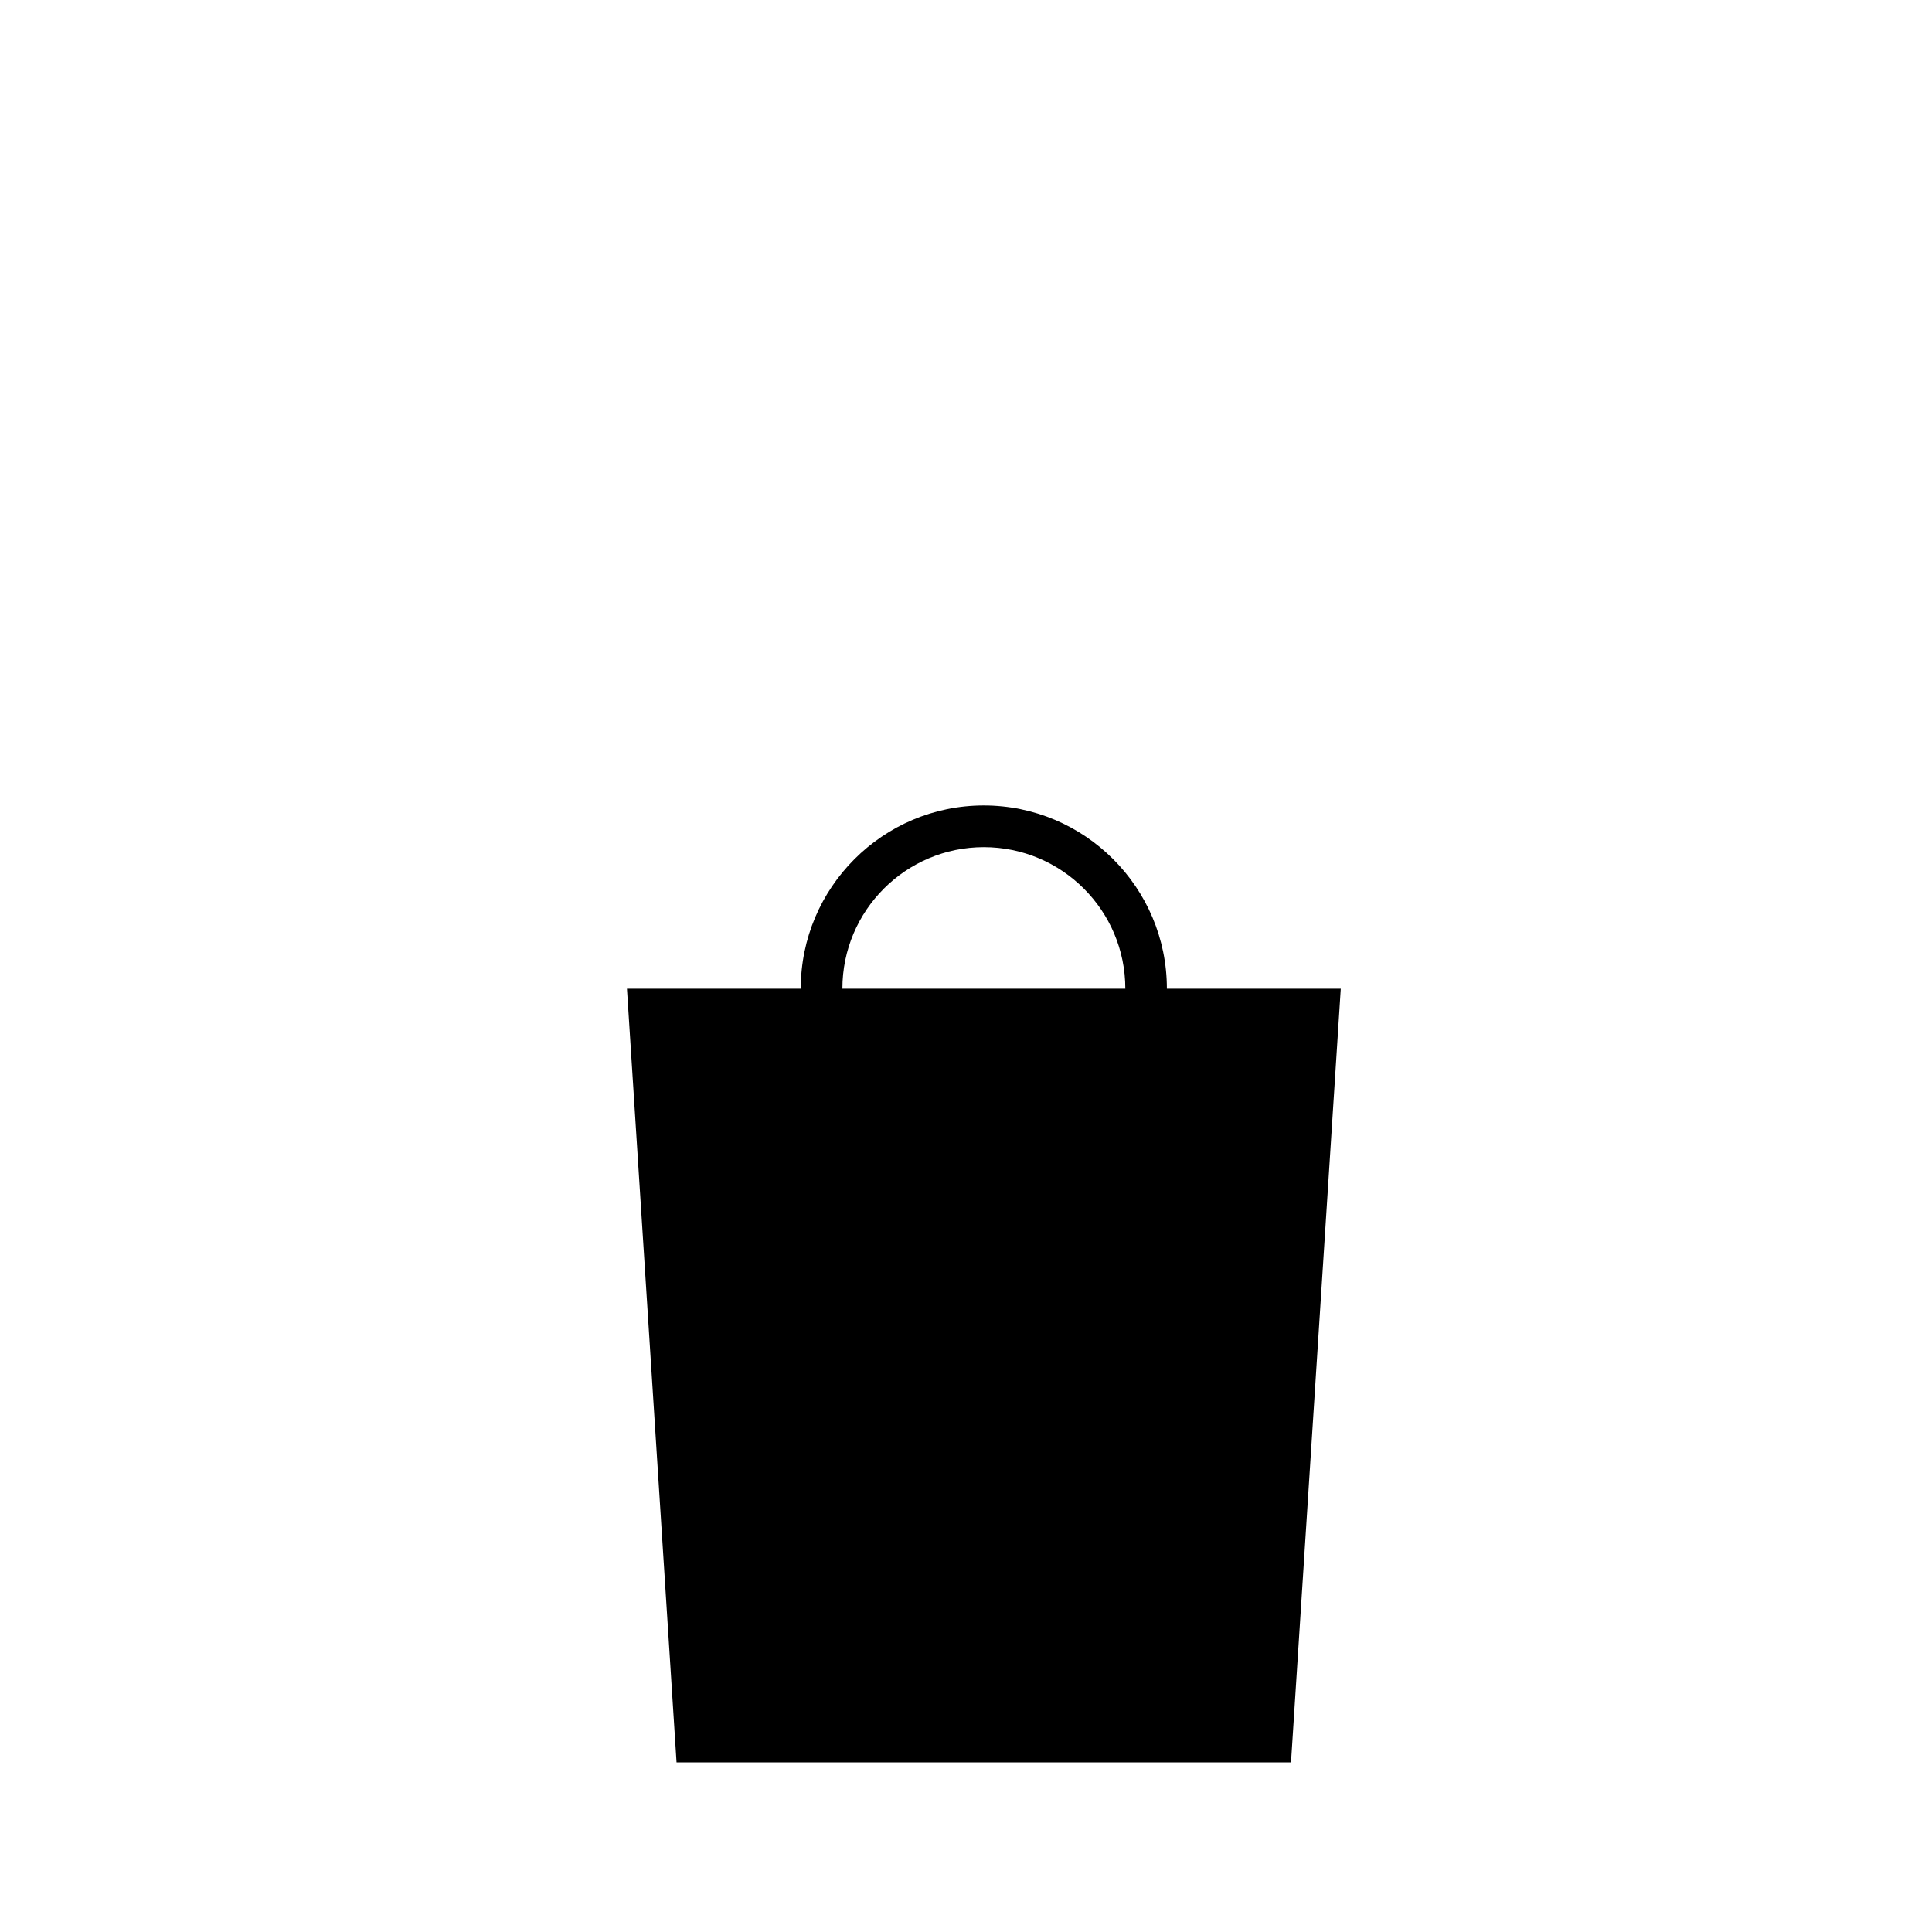
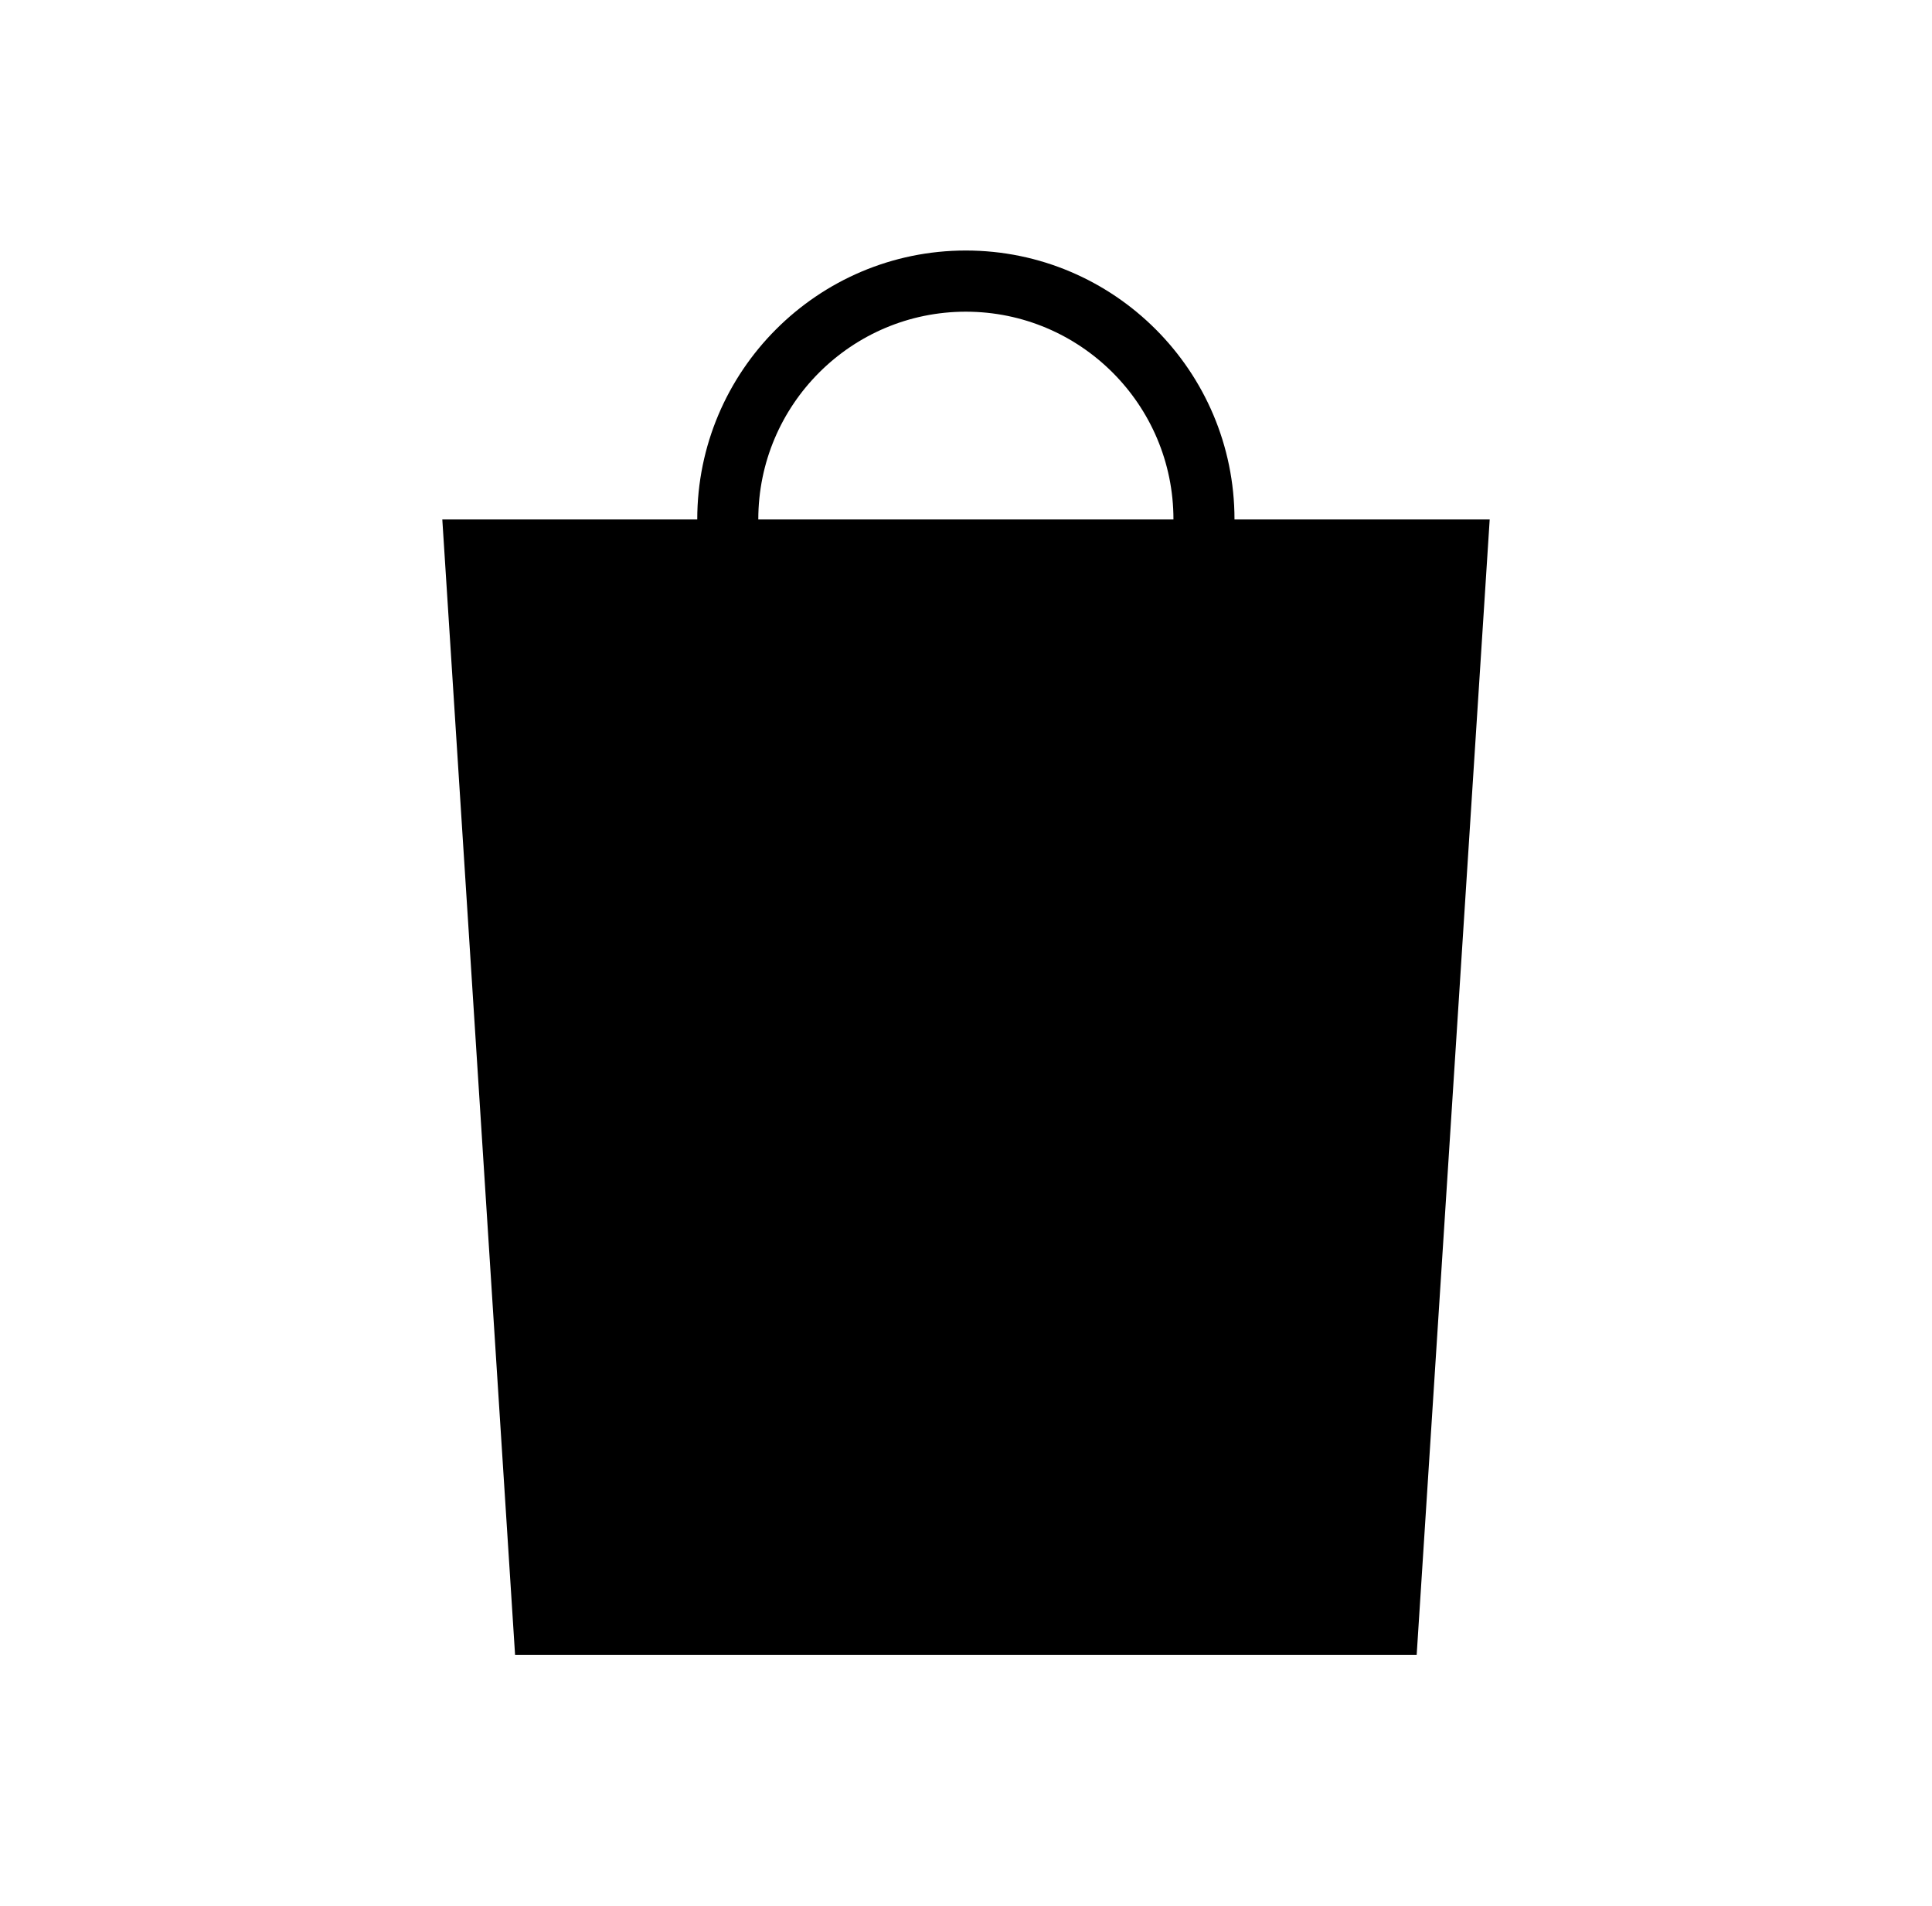
- <svg xmlns="http://www.w3.org/2000/svg" version="1.0" x="0px" y="0px" width="45px" height="45px" viewBox="0 0 45 45" enable-background="new 0 0 45 45" xml:space="preserve">
+ <svg xmlns="http://www.w3.org/2000/svg" version="1.0" x="0px" y="0px" width="30.668px" height="30.24px" viewBox="0 0 30.668 30.24" enable-background="new 0 0 30.668 30.24" xml:space="preserve">
  <g id="Layer_9" display="none">
    <g display="inline">
-       <path d="M21.425,34.749c0,0,0-2.237,0-2.685c0-1.818,0.301-2.537,2.332-3.885c1.062-0.704,1.753-1.167,1.753-2.21    c0-1.233-0.885-2.151-2.621-2.151c-1.777,0-2.703,1.114-2.703,2.781c0,0.408,0,1.125,0,1.125H17.07c0,0,0-1.153,0-1.506    c0-2.679,2.435-5.443,5.819-5.443c3.481,0,5.876,2.385,5.876,5.371c0,1.964-0.82,2.814-3.058,4.463    c-1.048,0.771-1.185,0.9-1.185,2.01c0,0.328,0,2.13,0,2.13H21.425z" />
-       <rect x="21.425" y="35.934" width="3.119" height="3.104" />
-       <path d="M35.183,42.884H10.652c-0.392,0-0.71-0.318-0.71-0.71V17.638c0-0.392,0.318-0.71,0.71-0.71h24.531    c0.392,0,0.71,0.318,0.71,0.71v24.536C35.893,42.565,35.575,42.884,35.183,42.884z M11.362,41.464h23.111V18.348H11.362V41.464z" />
+       <path d="M13.842,19.963c0,0,0-2.237,0-2.685c0-1.818,0.301-2.537,2.332-3.885c1.062-0.704,1.753-1.167,1.753-2.21    c0-1.233-0.885-2.151-2.621-2.151c-1.777,0-2.703,1.114-2.703,2.781c0,0.408,0,1.125,0,1.125H9.486c0,0,0-1.153,0-1.506    c0-2.679,2.435-5.443,5.819-5.443c3.481,0,5.876,2.385,5.876,5.371c0,1.964-0.82,2.814-3.058,4.463    c-1.048,0.771-1.185,0.9-1.185,2.01c0,0.328,0,2.13,0,2.13H13.842z" />
+       <rect x="13.842" y="21.148" width="3.119" height="3.104" />
+       <path d="M27.6,28.098H3.068c-0.392,0-0.71-0.318-0.71-0.71V2.852c0-0.392,0.318-0.71,0.71-0.71H27.6c0.392,0,0.71,0.318,0.71,0.71    v24.536C28.31,27.78,27.992,28.098,27.6,28.098z M3.778,26.678H26.89V3.562H3.778V26.678z" />
    </g>
  </g>
  <g id="Layer_8" display="none">
    <g display="inline">
-       <path d="M14.627,33.714c0,0,0.267,0.022,0.267,0.111c0,0.244,0,7.82,0,7.82s0.017,0.053,0.052,0.053c0.194,0,0.862,0,0.885,0    c0.036,0,0.036-0.048,0.036-0.048s0.731-7.554,0.835-7.833c0,0,0.011-0.059,0.094-0.059c0.136,0,0.901,0.008,1.266,0    c0.064,0,0.079-0.045,0.064-0.064c-0.013-0.097-1.754-6.508-1.784-6.874c-0.012-0.188,0.141-0.974,0.24-1.2    c0.081-0.223,0.214-0.209,0.313-0.114c0.123,0.114,1.895,4.986,1.981,5.091c0.082,0.108,0.956-0.149,0.956-0.302    c-0.009-0.15-2.062-7.29-2.291-7.67c-0.219-0.353-1.445-0.569-2.848-0.569h-0.066h-0.009h-0.066c-1.403,0-2.638,0.217-2.846,0.569    c-0.233,0.38-2.282,7.52-2.282,7.67c-0.009,0.152,0.866,0.41,0.952,0.302c0.086-0.104,1.852-4.977,1.971-5.091    c0.108-0.095,0.227-0.108,0.322,0.114c0.088,0.227,0.251,1.012,0.235,1.2c-0.027,0.366-1.782,6.777-1.803,6.874    c-0.003,0.02,0.005,0.064,0.073,0.064c0.365,0.008,1.136,0,1.28,0c0.077,0,0.091,0.059,0.091,0.059    c0.102,0.279,0.832,7.833,0.832,7.833s0,0.048,0.037,0.048c0.031,0,0.693,0,0.884,0c0.034,0,0.054-0.053,0.054-0.053    s0-7.576,0-7.82c0-0.089,0.266-0.111,0.266-0.111H14.627" />
-       <path d="M13.446,18.587c-0.323,0.366-0.373,0.927-0.336,1.45c0.084,1.013,0.51,1.938,1.748,1.77    c1.38-0.197,1.696-2.674,0.646-3.437c-0.329-0.243-0.721-0.257-1.175-0.257C13.969,18.207,13.694,18.307,13.446,18.587" />
-       <path d="M30.117,18.587c-0.322,0.366-0.372,0.935-0.34,1.459c0.091,1.004,0.513,1.94,1.75,1.761    c1.38-0.197,1.696-2.674,0.653-3.437c-0.333-0.243-0.723-0.257-1.188-0.257C30.643,18.207,30.369,18.307,30.117,18.587" />
-       <path d="M28.323,22.639c-0.349,0.546-0.488,1.35-0.649,1.988c-0.402,1.661-0.769,3.372-1.081,5.08    c-0.067,0.366-0.355,1.328-0.214,1.675c0.025,0.03,0.047,0.056,0.071,0.086c0.153,0.092,1.01,0.321,1.175,0.164    c0.251-0.23,0.292-0.883,0.388-1.209c0.384-1.492,0.77-2.987,1.147-4.477c0.009,0,0.009,0,0.024,0    c0.106,0.757,0.22,1.521,0.333,2.279c-0.769,4.479-2.301,13.464-2.301,13.464s1.236,0,1.849,0c0.766-3.137,1.525-6.283,2.28-9.434    c0.014,0,0.018,0,0.021,0c0.771,3.105,2.362,9.434,2.362,9.434s1.495,0,1.812,0c-0.197-1.192-0.392-2.394-0.585-3.586    c-0.575-3.303-1.138-6.605-1.7-9.913c0.107-0.744,0.226-1.501,0.335-2.244h0.017c0.117,0.413,0.224,0.824,0.339,1.24    c0.293,1.156,0.582,2.312,0.876,3.469c0.073,0.28,0.114,0.774,0.316,0.984c0.181,0.186,1.049-0.03,1.201-0.167    c0.13-0.107,0.047-0.356,0.027-0.487c-0.379-2.232-0.805-4.518-1.376-6.687c-0.139-0.515-0.227-1.372-0.63-1.76    C33.788,21.986,28.749,21.976,28.323,22.639" />
-       <path d="M23.63,41.698V18.193c0-0.045-0.044-0.08-0.079-0.08h-1.307c-0.041,0-0.071,0.035-0.071,0.08v23.505H23.63z" />
+       <path d="M7.043,18.928c0,0,0.267,0.022,0.267,0.111c0,0.244,0,7.82,0,7.82s0.017,0.053,0.052,0.053c0.194,0,0.862,0,0.885,0    c0.036,0,0.036-0.047,0.036-0.047s0.731-7.554,0.835-7.833c0,0,0.011-0.059,0.094-0.059c0.136,0,0.901,0.008,1.266,0    c0.064,0,0.079-0.045,0.064-0.064c-0.013-0.097-1.754-6.508-1.784-6.875c-0.012-0.188,0.141-0.973,0.24-1.2    c0.081-0.223,0.214-0.208,0.313-0.114c0.123,0.114,1.895,4.986,1.981,5.091c0.082,0.108,0.956-0.149,0.956-0.302    c-0.009-0.15-2.062-7.291-2.291-7.67C9.739,7.487,8.512,7.271,7.11,7.271H7.043H7.035H6.968c-1.403,0-2.638,0.216-2.846,0.569    c-0.233,0.38-2.282,7.52-2.282,7.67c-0.009,0.152,0.866,0.41,0.952,0.302c0.086-0.105,1.852-4.977,1.971-5.091    c0.108-0.095,0.227-0.109,0.322,0.114c0.088,0.227,0.251,1.012,0.235,1.2c-0.027,0.366-1.782,6.777-1.803,6.875    c-0.003,0.019,0.005,0.064,0.073,0.064c0.365,0.008,1.136,0,1.28,0c0.077,0,0.091,0.059,0.091,0.059    c0.102,0.28,0.832,7.833,0.832,7.833s0,0.047,0.037,0.047c0.031,0,0.693,0,0.884,0c0.034,0,0.054-0.053,0.054-0.053    s0-7.576,0-7.82c0-0.089,0.266-0.111,0.266-0.111H7.043" />
+       <path d="M5.863,3.801C5.54,4.168,5.49,4.728,5.527,5.252c0.084,1.012,0.51,1.938,1.748,1.769c1.38-0.197,1.696-2.674,0.646-3.436    C7.592,3.341,7.201,3.328,6.747,3.328C6.385,3.422,6.111,3.521,5.863,3.801" />
+       <path d="M22.534,3.801c-0.322,0.367-0.372,0.935-0.34,1.459c0.091,1.004,0.513,1.941,1.75,1.761    c1.38-0.197,1.696-2.674,0.653-3.436c-0.333-0.244-0.723-0.257-1.188-0.257C23.059,3.422,22.786,3.521,22.534,3.801" />
+       <path d="M20.74,7.853c-0.349,0.546-0.488,1.35-0.649,1.988c-0.402,1.661-0.769,3.372-1.081,5.081    c-0.067,0.366-0.355,1.328-0.214,1.674c0.025,0.03,0.047,0.056,0.071,0.086c0.153,0.092,1.01,0.322,1.175,0.164    c0.251-0.23,0.292-0.882,0.388-1.209c0.384-1.492,0.77-2.987,1.147-4.476c0.009,0,0.009,0,0.024,0    c0.106,0.757,0.22,1.52,0.333,2.279c-0.769,4.479-2.301,13.463-2.301,13.463s1.236,0,1.849,0c0.766-3.136,1.525-6.283,2.28-9.434    c0.014,0,0.018,0,0.021,0c0.771,3.105,2.362,9.434,2.362,9.434s1.495,0,1.812,0c-0.197-1.192-0.392-2.394-0.585-3.585    c-0.575-3.303-1.138-6.606-1.7-9.914c0.107-0.744,0.226-1.5,0.335-2.244h0.017c0.117,0.413,0.224,0.824,0.339,1.24    c0.293,1.156,0.582,2.312,0.876,3.469c0.073,0.28,0.114,0.774,0.316,0.985c0.181,0.186,1.049-0.031,1.201-0.167    c0.13-0.107,0.047-0.357,0.027-0.488c-0.379-2.232-0.805-4.517-1.376-6.686c-0.139-0.515-0.227-1.373-0.63-1.76    C26.205,7.201,21.166,7.19,20.74,7.853" />
+       <path d="M16.046,26.913V3.408c0-0.044-0.044-0.08-0.079-0.08h-1.307c-0.041,0-0.071,0.036-0.071,0.08v23.505H16.046z" />
    </g>
  </g>
  <g id="Layer_7" display="none">
    <g display="inline">
-       <path d="M37.129,17.271H8.708c-0.614,0-1.124,0.499-1.124,1.111v23.045c0,0.612,0.51,1.114,1.124,1.114h28.421    c0.63,0,1.123-0.502,1.123-1.114V18.382C38.252,17.77,37.759,17.271,37.129,17.271z M36.027,40.314H9.824V19.497h26.203V40.314z" />
-       <path d="M35.124,31.194l-1.182-1.176c0,0-3.167,3.164-3.894,3.896V22.739H28.38v11.175c-0.73-0.731-3.899-3.901-3.899-3.901    l-1.177,1.182l5.918,5.908" />
-       <path d="M11.2,28.415l1.169,1.17c0,0,3.185-3.166,3.917-3.901v11.173h1.664V25.684c0.729,0.735,3.898,3.901,3.898,3.901    l1.171-1.17l-5.913-5.92" />
+       <path d="M29.545,2.485H1.124C0.51,2.485,0,2.984,0,3.596v23.045c0,0.612,0.51,1.114,1.124,1.114h28.421    c0.63,0,1.123-0.502,1.123-1.114V3.596C30.668,2.984,30.175,2.485,29.545,2.485z M28.443,25.529H2.24V4.711h26.203V25.529z" />
+       <path d="M27.54,16.409l-1.182-1.176c0,0-3.167,3.164-3.894,3.896V7.954h-1.668v11.175c-0.73-0.731-3.899-3.901-3.899-3.901    l-1.177,1.182l5.918,5.908" />
+       <path d="M3.616,13.629l1.169,1.17c0,0,3.185-3.166,3.917-3.901v11.173h1.664V10.898c0.729,0.735,3.898,3.901,3.898,3.901    l1.171-1.17l-5.913-5.92" />
    </g>
  </g>
  <g id="Layer_6" display="none">
    <g display="inline">
-       <polygon points="30.363,15.442 30.363,22.879 23.027,22.879 23.027,30.212 15.668,30.212 15.572,37.547 8.126,37.547     8.126,44.878 8.126,45.025 37.709,45.025 37.709,15.442   " />
-       <path display="none" d="M32.953,41.73l0.003-1.838c0,0-4.998-0.014-6.151-0.014l8.786-8.78l-1.316-1.309l-8.772,8.782    c0.005-1.145,0.005-6.129,0.005-6.129h-1.844l-0.003,9.295" />
-       <path d="M18.952,26.723l0.006-1.838c0,0-4.997-0.015-6.151-0.015l8.784-8.776l-1.313-1.309l-8.774,8.782    c0.006-1.146,0.006-6.132,0.006-6.132H9.664l-0.002,9.296" />
+       <polygon points="22.78,0.657 22.78,8.094 15.444,8.094 15.444,15.427 8.084,15.427 7.989,22.762 0.542,22.762 0.542,30.093     0.542,30.24 30.125,30.24 30.125,0.657   " />
+       <path display="none" d="M25.37,26.945l0.003-1.838c0,0-4.998-0.014-6.151-0.014l8.786-8.78l-1.316-1.309l-8.772,8.782    c0.005-1.145,0.005-6.129,0.005-6.129H16.08l-0.003,9.295" />
+       <path d="M11.369,11.938l0.006-1.838c0,0-4.997-0.015-6.151-0.015l8.784-8.776L12.694,0L3.919,8.782    C3.925,7.637,3.925,2.65,3.925,2.65H2.081l-0.002,9.296" />
    </g>
  </g>
  <g id="Layer_5" display="none">
    <g display="inline">
      <g>
-         <path d="M36.207,43.963H9.628c-0.425,0-0.769-0.344-0.769-0.769V16.617c0-0.425,0.344-0.769,0.769-0.769h26.578     c0.425,0,0.769,0.344,0.769,0.769v26.577C36.975,43.619,36.631,43.963,36.207,43.963z M10.397,42.425h25.041V17.387H10.397     V42.425z" />
+         <path d="M28.623,29.178H2.045c-0.425,0-0.769-0.344-0.769-0.769V1.832c0-0.425,0.344-0.769,0.769-0.769h26.578     c0.425,0,0.769,0.344,0.769,0.769v26.577C29.392,28.833,29.048,29.178,28.623,29.178z M2.813,27.64h25.041V2.601H2.813V27.64z" />
      </g>
-       <path d="M28.336,20.882c0-0.554-0.448-1.003-1.007-1.003c-0.558,0-1.006,0.449-1.006,1.003l-0.807,9.002    c-0.004,0.039,0.024,0.066,0.058,0.066h2.709c0.036,0,0.063-0.027,0.063-0.066L28.336,20.882z" />
-       <path d="M21.071,26.961c0-0.039-0.027-0.066-0.066-0.066h-1.883c-0.036,0-0.063,0.027-0.063,0.066v12.905    c0,0.039,0.027,0.067,0.063,0.067h1.883c0.039,0,0.066-0.028,0.066-0.067V26.961z" />
-       <path d="M28.347,30.294c0-0.039-0.027-0.066-0.063-0.066h-1.882c-0.039,0-0.067,0.027-0.067,0.066v9.572    c0,0.039,0.028,0.067,0.067,0.067h1.882c0.036,0,0.063-0.028,0.063-0.067V30.294z" />
-       <path d="M22.339,20.344c-0.007-0.104-0.098-0.193-0.201-0.193h-0.956v5.685c0,0.061-0.05,0.111-0.111,0.111h-0.54    c-0.059,0-0.108-0.051-0.108-0.111V20.15h-0.921v5.685c0,0.061-0.05,0.111-0.111,0.111h-0.54c-0.059,0-0.108-0.051-0.108-0.111    V20.15h-0.753c-0.104,0-0.194,0.089-0.198,0.193l-0.3,7.056c-0.002,0.104,0.075,0.188,0.182,0.188h4.785    c0.103,0,0.183-0.084,0.178-0.188L22.339,20.344z" />
+       <path d="M20.753,6.097c0-0.554-0.448-1.003-1.007-1.003c-0.558,0-1.006,0.449-1.006,1.003l-0.807,9.001    c-0.004,0.039,0.024,0.066,0.058,0.066H20.7c0.036,0,0.063-0.027,0.063-0.066L20.753,6.097z" />
+       <path d="M13.487,12.175c0-0.039-0.027-0.066-0.066-0.066h-1.883c-0.036,0-0.063,0.028-0.063,0.066v12.906    c0,0.039,0.027,0.067,0.063,0.067h1.883c0.039,0,0.066-0.028,0.066-0.067V12.175z" />
+       <path d="M20.764,15.508c0-0.039-0.027-0.066-0.063-0.066h-1.882c-0.039,0-0.067,0.027-0.067,0.066v9.573    c0,0.039,0.028,0.067,0.067,0.067H20.7c0.036,0,0.063-0.028,0.063-0.067V15.508z" />
+       <path d="M14.756,5.559c-0.007-0.105-0.098-0.194-0.201-0.194h-0.956v5.685c0,0.061-0.05,0.111-0.111,0.111h-0.54    c-0.059,0-0.108-0.05-0.108-0.111V5.365h-0.921v5.685c0,0.061-0.05,0.111-0.111,0.111h-0.54c-0.059,0-0.108-0.05-0.108-0.111    V5.365h-0.753c-0.104,0-0.194,0.089-0.198,0.194l-0.3,7.055c-0.002,0.105,0.075,0.188,0.182,0.188h4.785    c0.103,0,0.183-0.083,0.178-0.188L14.756,5.559z" />
    </g>
  </g>
  <g id="Layer_4" display="none">
    <g display="inline">
-       <polygon points="30.363,15.114 30.363,22.552 23.027,22.552 23.027,29.884 15.668,29.884 15.572,37.218 8.126,37.218 8.126,44.55     8.126,44.697 37.709,44.697 37.709,15.114   " />
-       <path d="M11.65,15.123l-0.006,1.839c0,0,4.996,0.014,6.15,0.014l-8.783,8.776l1.312,1.309l8.775-8.782    c-0.006,1.146-0.006,6.132-0.006,6.132h1.844l0.002-9.296" />
+       <polygon points="22.78,0.329 22.78,7.766 15.444,7.766 15.444,15.098 8.084,15.098 7.989,22.432 0.542,22.432 0.542,29.764     0.542,29.912 30.125,29.912 30.125,0.329   " />
+       <path d="M4.067,0.337L4.061,2.176c0,0,4.996,0.014,6.15,0.014l-8.783,8.776l1.312,1.309l8.775-8.782    C11.51,4.638,11.51,9.625,11.51,9.625h1.844l0.002-9.296" />
    </g>
  </g>
  <g id="Layer_3" display="none">
    <g display="inline">
-       <path d="M35.69,43.404H10.145c-0.4,0-0.724-0.324-0.724-0.725V17.131c0-0.399,0.324-0.724,0.724-0.724H35.69    c0.4,0,0.724,0.324,0.724,0.724V42.68C36.415,43.08,36.09,43.404,35.69,43.404z M10.869,41.956h24.098V17.855H10.869V41.956z" />
-       <path id="L1_NE_Coat_Check_2_" d="M12.755,35.857c0.178,0.639,0.765,1.379,2.055,1.379c1.495,0,16.321,0,16.321,0h0.004    c1.15,0,1.791-0.76,1.971-1.397c0.188-0.657,0.031-1.741-0.829-2.249l-8.735-5.122v-0.54c0-0.538,0.957-0.666,1.432-1.484    c0.286-0.482,0.354-0.898,0.354-1.355c0-0.605-0.561-2.514-2.513-2.514c-1.808,0-2.6,1.523-2.6,2.389    c0,0.923,1.297,1.215,1.391,0.069c0.062-0.729,0.624-1.052,1.198-1.052c0.345,0,1.112,0.275,1.112,1.132    c0,0,0.062,0.737-0.635,1.073c0,0-1.073,0.428-1.073,1.412v0.87l-8.646,5.103C12.566,34.184,12.566,35.203,12.755,35.857z     M14.46,34.727l8.469-4.949l8.516,4.972c0.521,0.33,0.197,1.07-0.335,1.051H14.787C14.219,35.797,13.933,35.102,14.46,34.727z" />
+       <path d="M28.107,28.619H2.561c-0.4,0-0.724-0.324-0.724-0.724V2.346c0-0.4,0.324-0.724,0.724-0.724h25.546    c0.4,0,0.724,0.324,0.724,0.724v25.549C28.831,28.294,28.507,28.619,28.107,28.619z M3.285,27.17h24.098V3.07H3.285V27.17z" />
+       <path id="L1_NE_Coat_Check_2_" d="M5.171,21.072c0.178,0.639,0.765,1.379,2.055,1.379c1.495,0,16.321,0,16.321,0h0.004    c1.15,0,1.791-0.76,1.971-1.397c0.188-0.657,0.031-1.741-0.829-2.249l-8.735-5.122v-0.54c0-0.538,0.957-0.666,1.432-1.484    c0.286-0.482,0.354-0.898,0.354-1.355c0-0.605-0.561-2.514-2.513-2.514c-1.808,0-2.6,1.523-2.6,2.389    c0,0.923,1.297,1.215,1.391,0.069c0.062-0.729,0.624-1.052,1.198-1.052c0.345,0,1.112,0.275,1.112,1.132    c0,0,0.062,0.737-0.635,1.073c0,0-1.073,0.428-1.073,1.412v0.87l-8.646,5.103C4.983,19.398,4.983,20.418,5.171,21.072z     M6.876,19.941l8.469-4.949l8.516,4.972c0.521,0.33,0.197,1.07-0.335,1.051H7.204C6.635,21.012,6.349,20.316,6.876,19.941z" />
    </g>
  </g>
  <g id="Layer_2" display="none">
    <g display="inline">
-       <path d="M36.242,43.231H9.593V16.579h26.648V43.231z M11.023,41.802h23.789V18.009H11.023V41.802z" />
-       <polygon points="31.347,27.459 25.365,27.459 25.365,21.478 20.472,21.478 20.472,27.459 14.488,27.459 14.488,32.352     20.472,32.352 20.472,38.333 25.365,38.333 25.365,32.352 31.347,32.352   " />
+       <path d="M28.658,28.446H2.01V1.794h26.648V28.446z M3.439,27.017h23.789V3.224H3.439V27.017z" />
+       <polygon points="23.764,12.674 17.781,12.674 17.781,6.692 12.889,6.692 12.889,12.674 6.904,12.674 6.904,17.566 12.889,17.566     12.889,23.548 17.781,23.548 17.781,17.566 23.764,17.566   " />
    </g>
  </g>
  <g id="Layer_1">
-     <path id="L1_SE_Shop_4_" d="M27.179,23.029L27.179,23.029c0-2.354-1.912-4.268-4.265-4.268c-2.349,0-4.263,1.913-4.263,4.268l0,0   h-4.048l1.155,18.02h14.312l1.159-18.02H27.179z M19.621,23.029c0-1.822,1.48-3.297,3.294-3.297c1.818,0,3.296,1.475,3.296,3.297   l0,0H19.621L19.621,23.029z" />
+     <path id="L1_SE_Shop_4_" d="M19.596,8.244L19.596,8.244c0-2.354-1.912-4.268-4.265-4.268c-2.349,0-4.263,1.913-4.263,4.268l0,0   H7.021l1.155,18.02h14.312l1.159-18.02H19.596z M12.037,8.244c0-1.822,1.48-3.297,3.294-3.297c1.818,0,3.296,1.475,3.296,3.297l0,0   H12.037L12.037,8.244z" />
  </g>
</svg>
